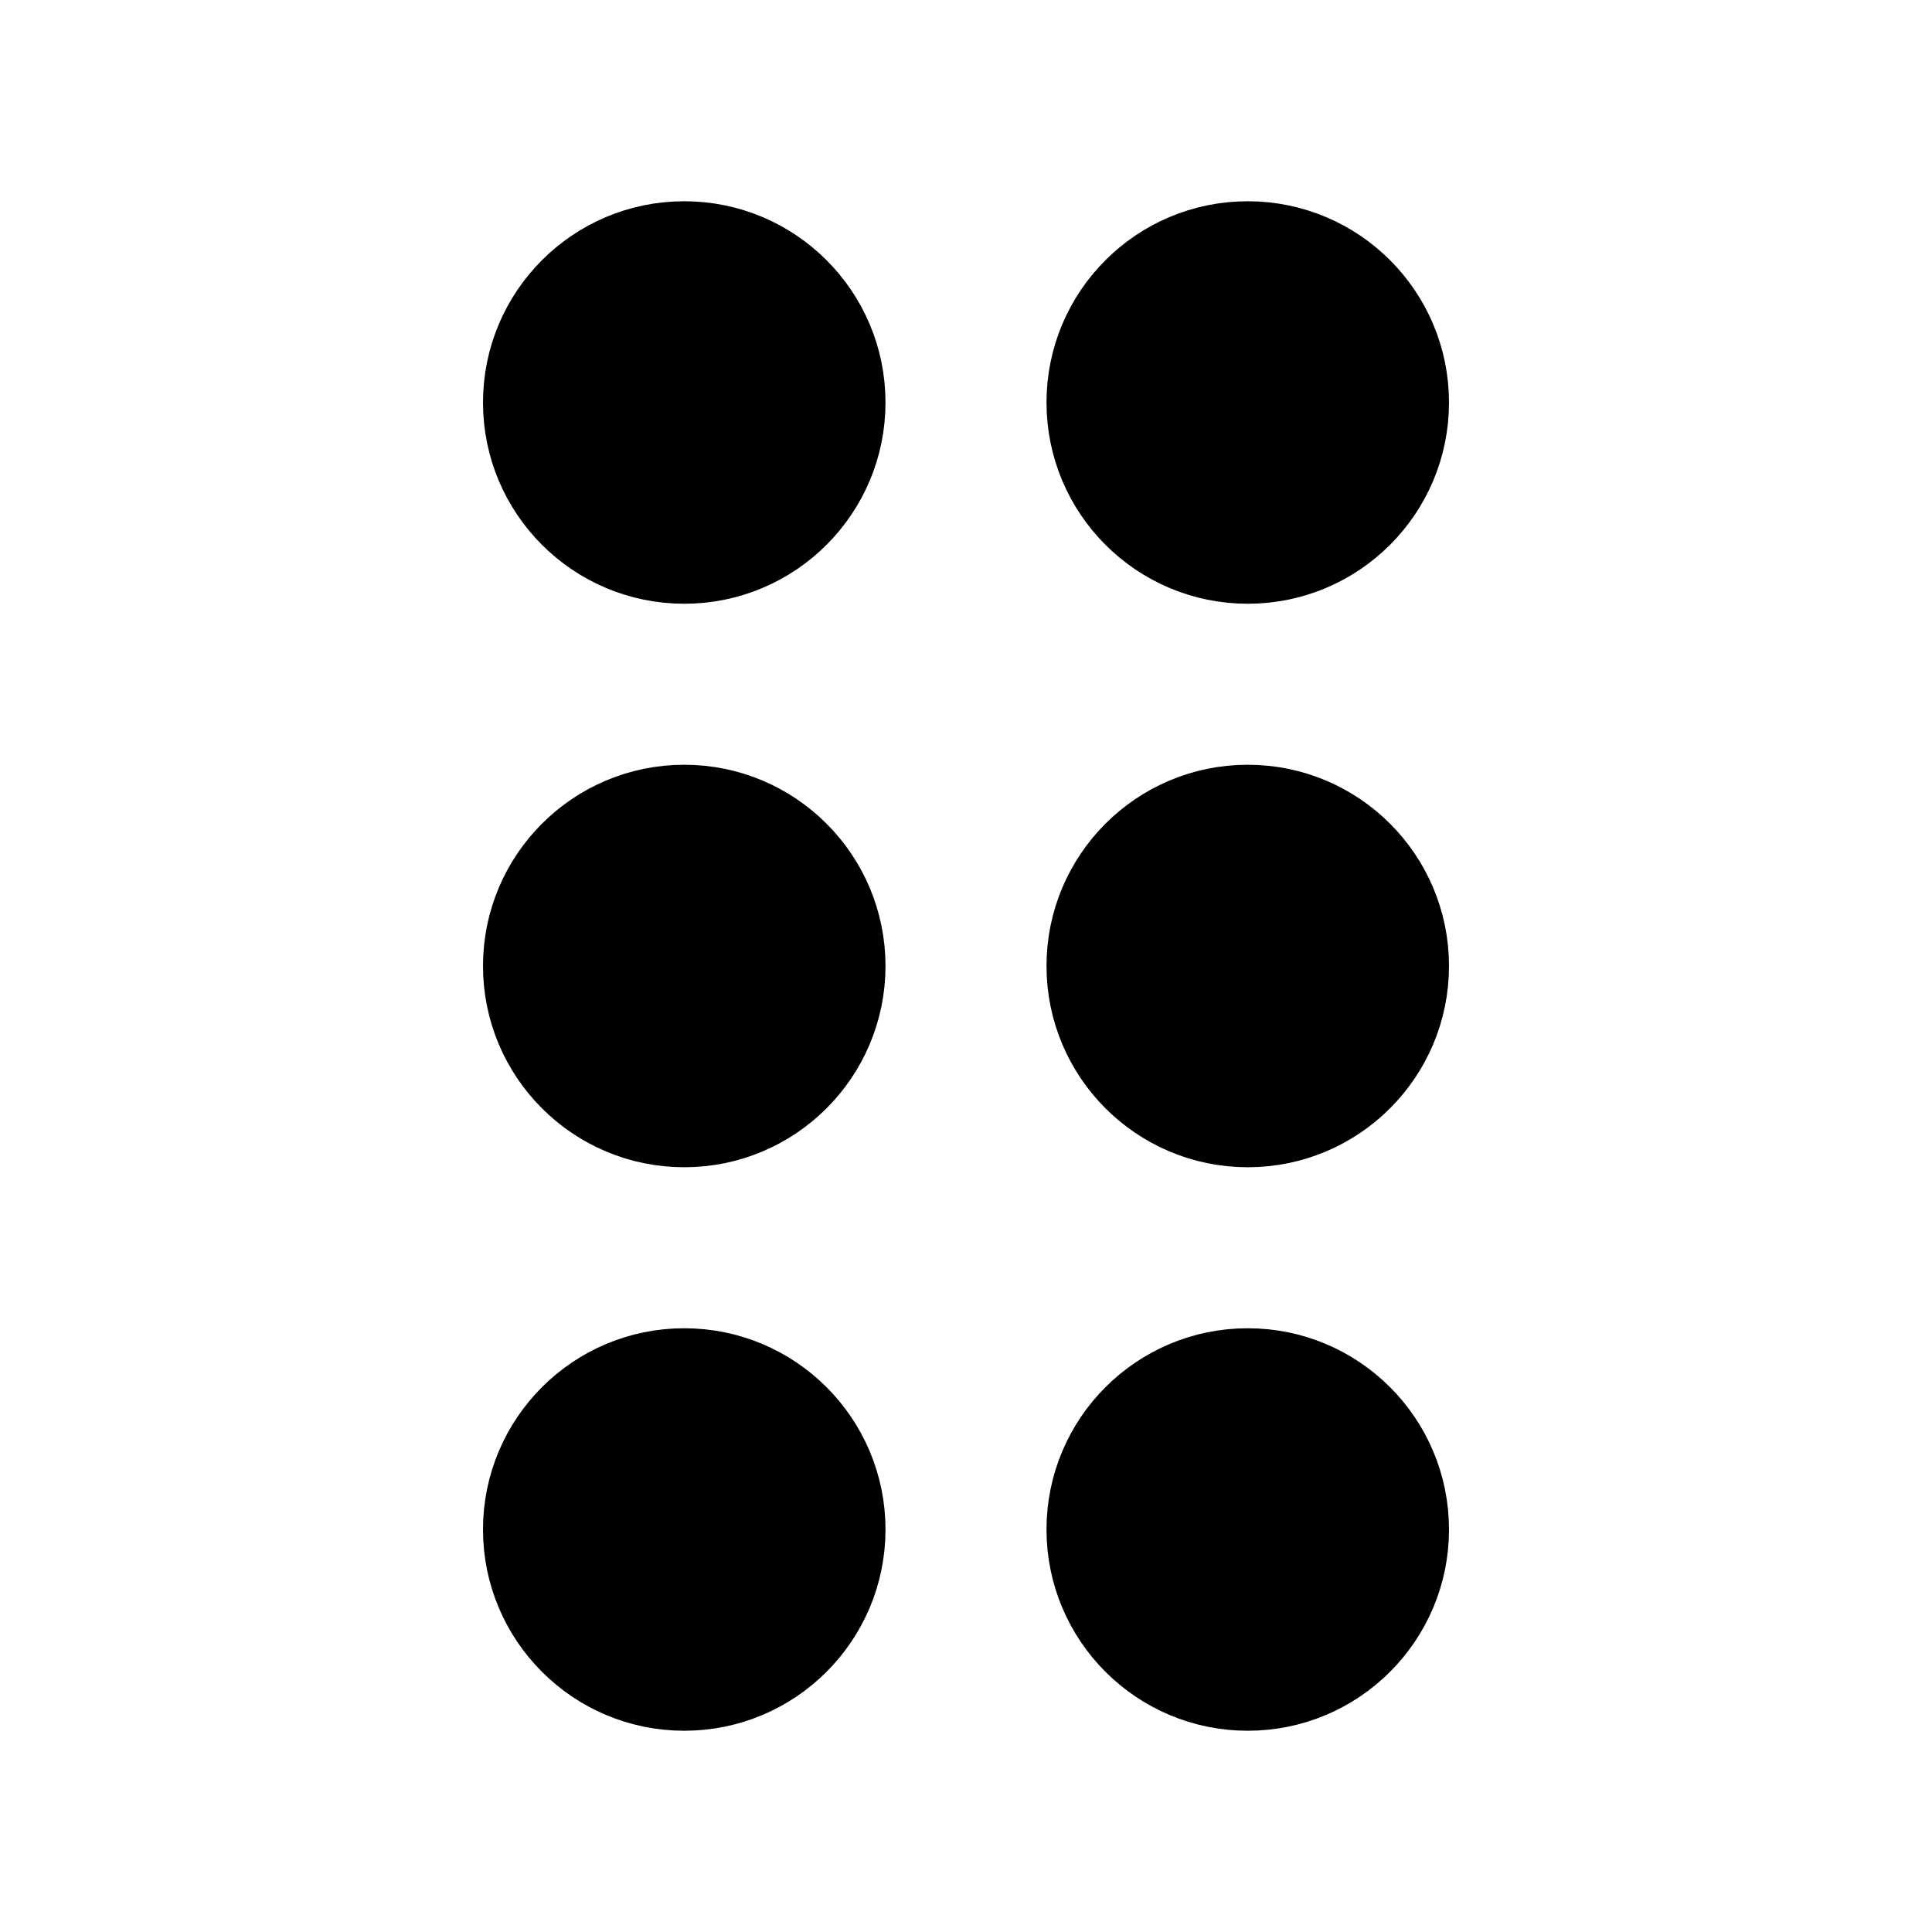
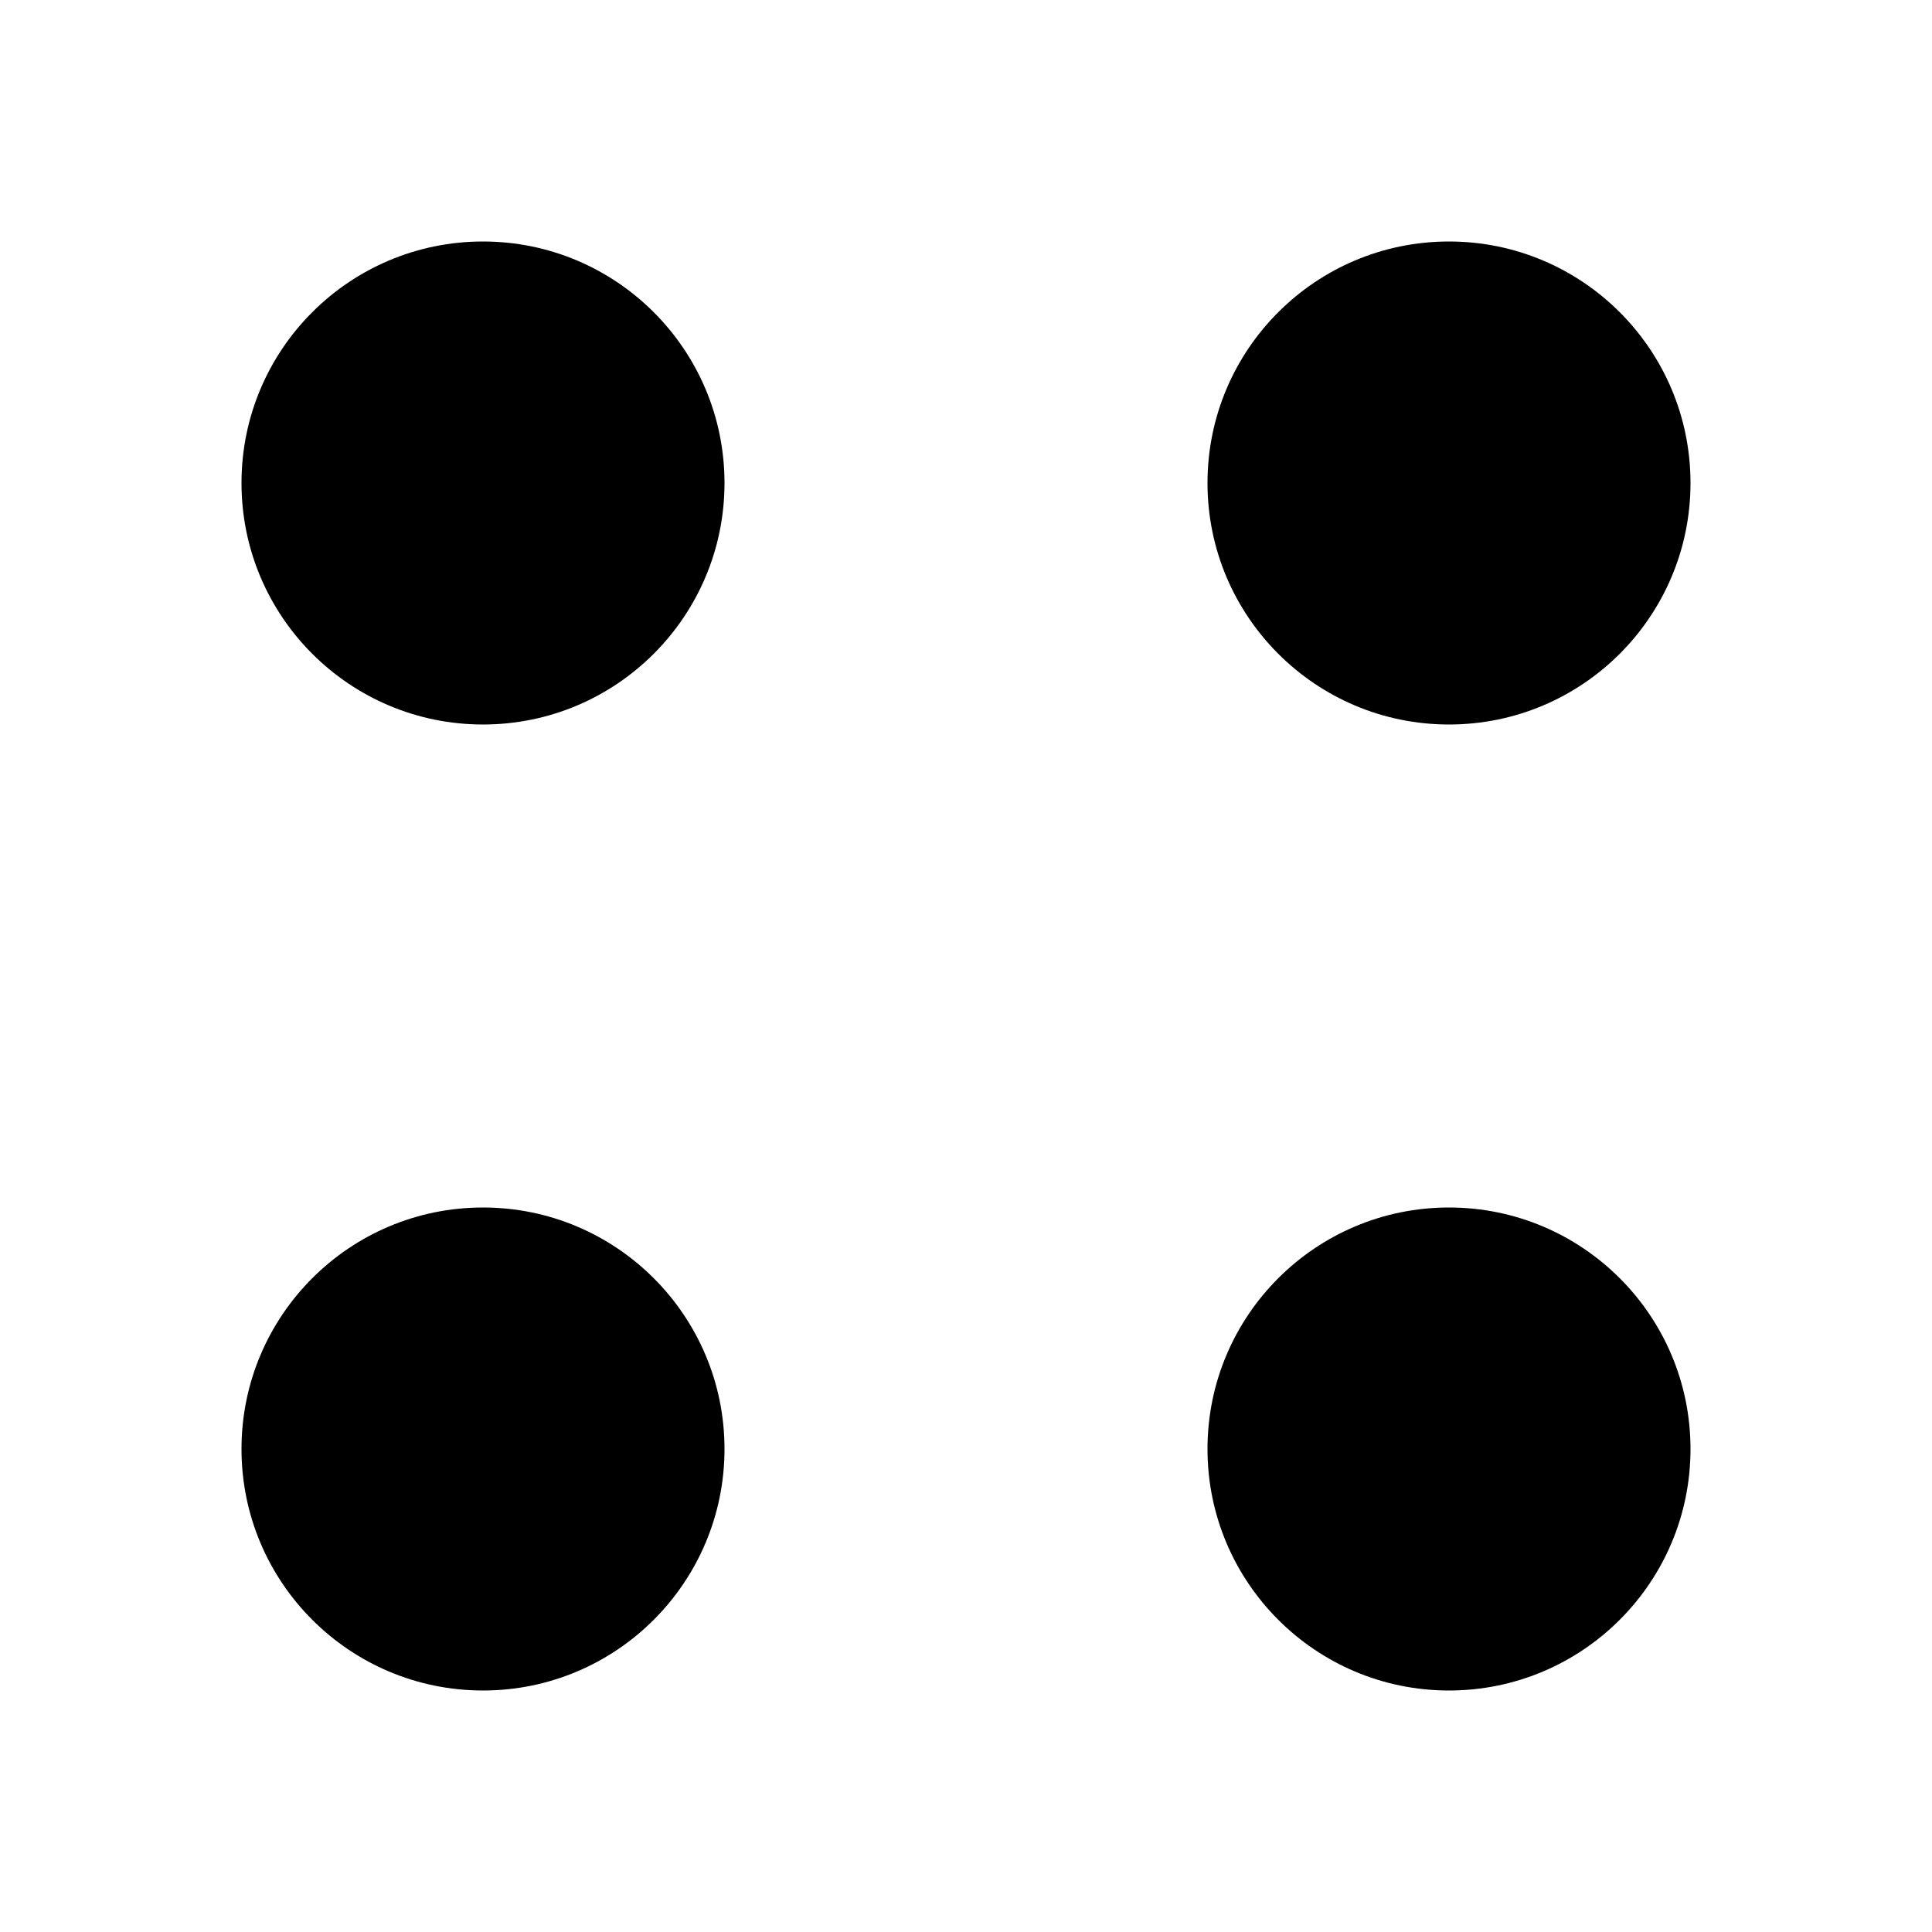
- <svg xmlns="http://www.w3.org/2000/svg" data-name="Layer 1" viewBox="0 0 24 24" fill="currentColor">
-   <path stroke="currentColor" d="M8.5 10a2 2 0 1 0 2 2 2 2 0 0 0-2-2Zm0 7a2 2 0 1 0 2 2 2 2 0 0 0-2-2Zm7-10a2 2 0 1 0-2-2 2 2 0 0 0 2 2Zm-7-4a2 2 0 1 0 2 2 2 2 0 0 0-2-2Zm7 14a2 2 0 1 0 2 2 2 2 0 0 0-2-2Zm0-7a2 2 0 1 0 2 2 2 2 0 0 0-2-2Z" />
+ <svg xmlns="http://www.w3.org/2000/svg" width="8" height="8" viewBox="0 0 8 8" fill="none">
+   <circle cx="2" cy="2" r="1" fill="currentColor" />
+   <circle cx="6" cy="2" r="1" fill="currentColor" />
+   <circle cx="2" cy="6" r="1" fill="currentColor" />
+   <circle cx="6" cy="6" r="1" fill="currentColor" />
</svg>
